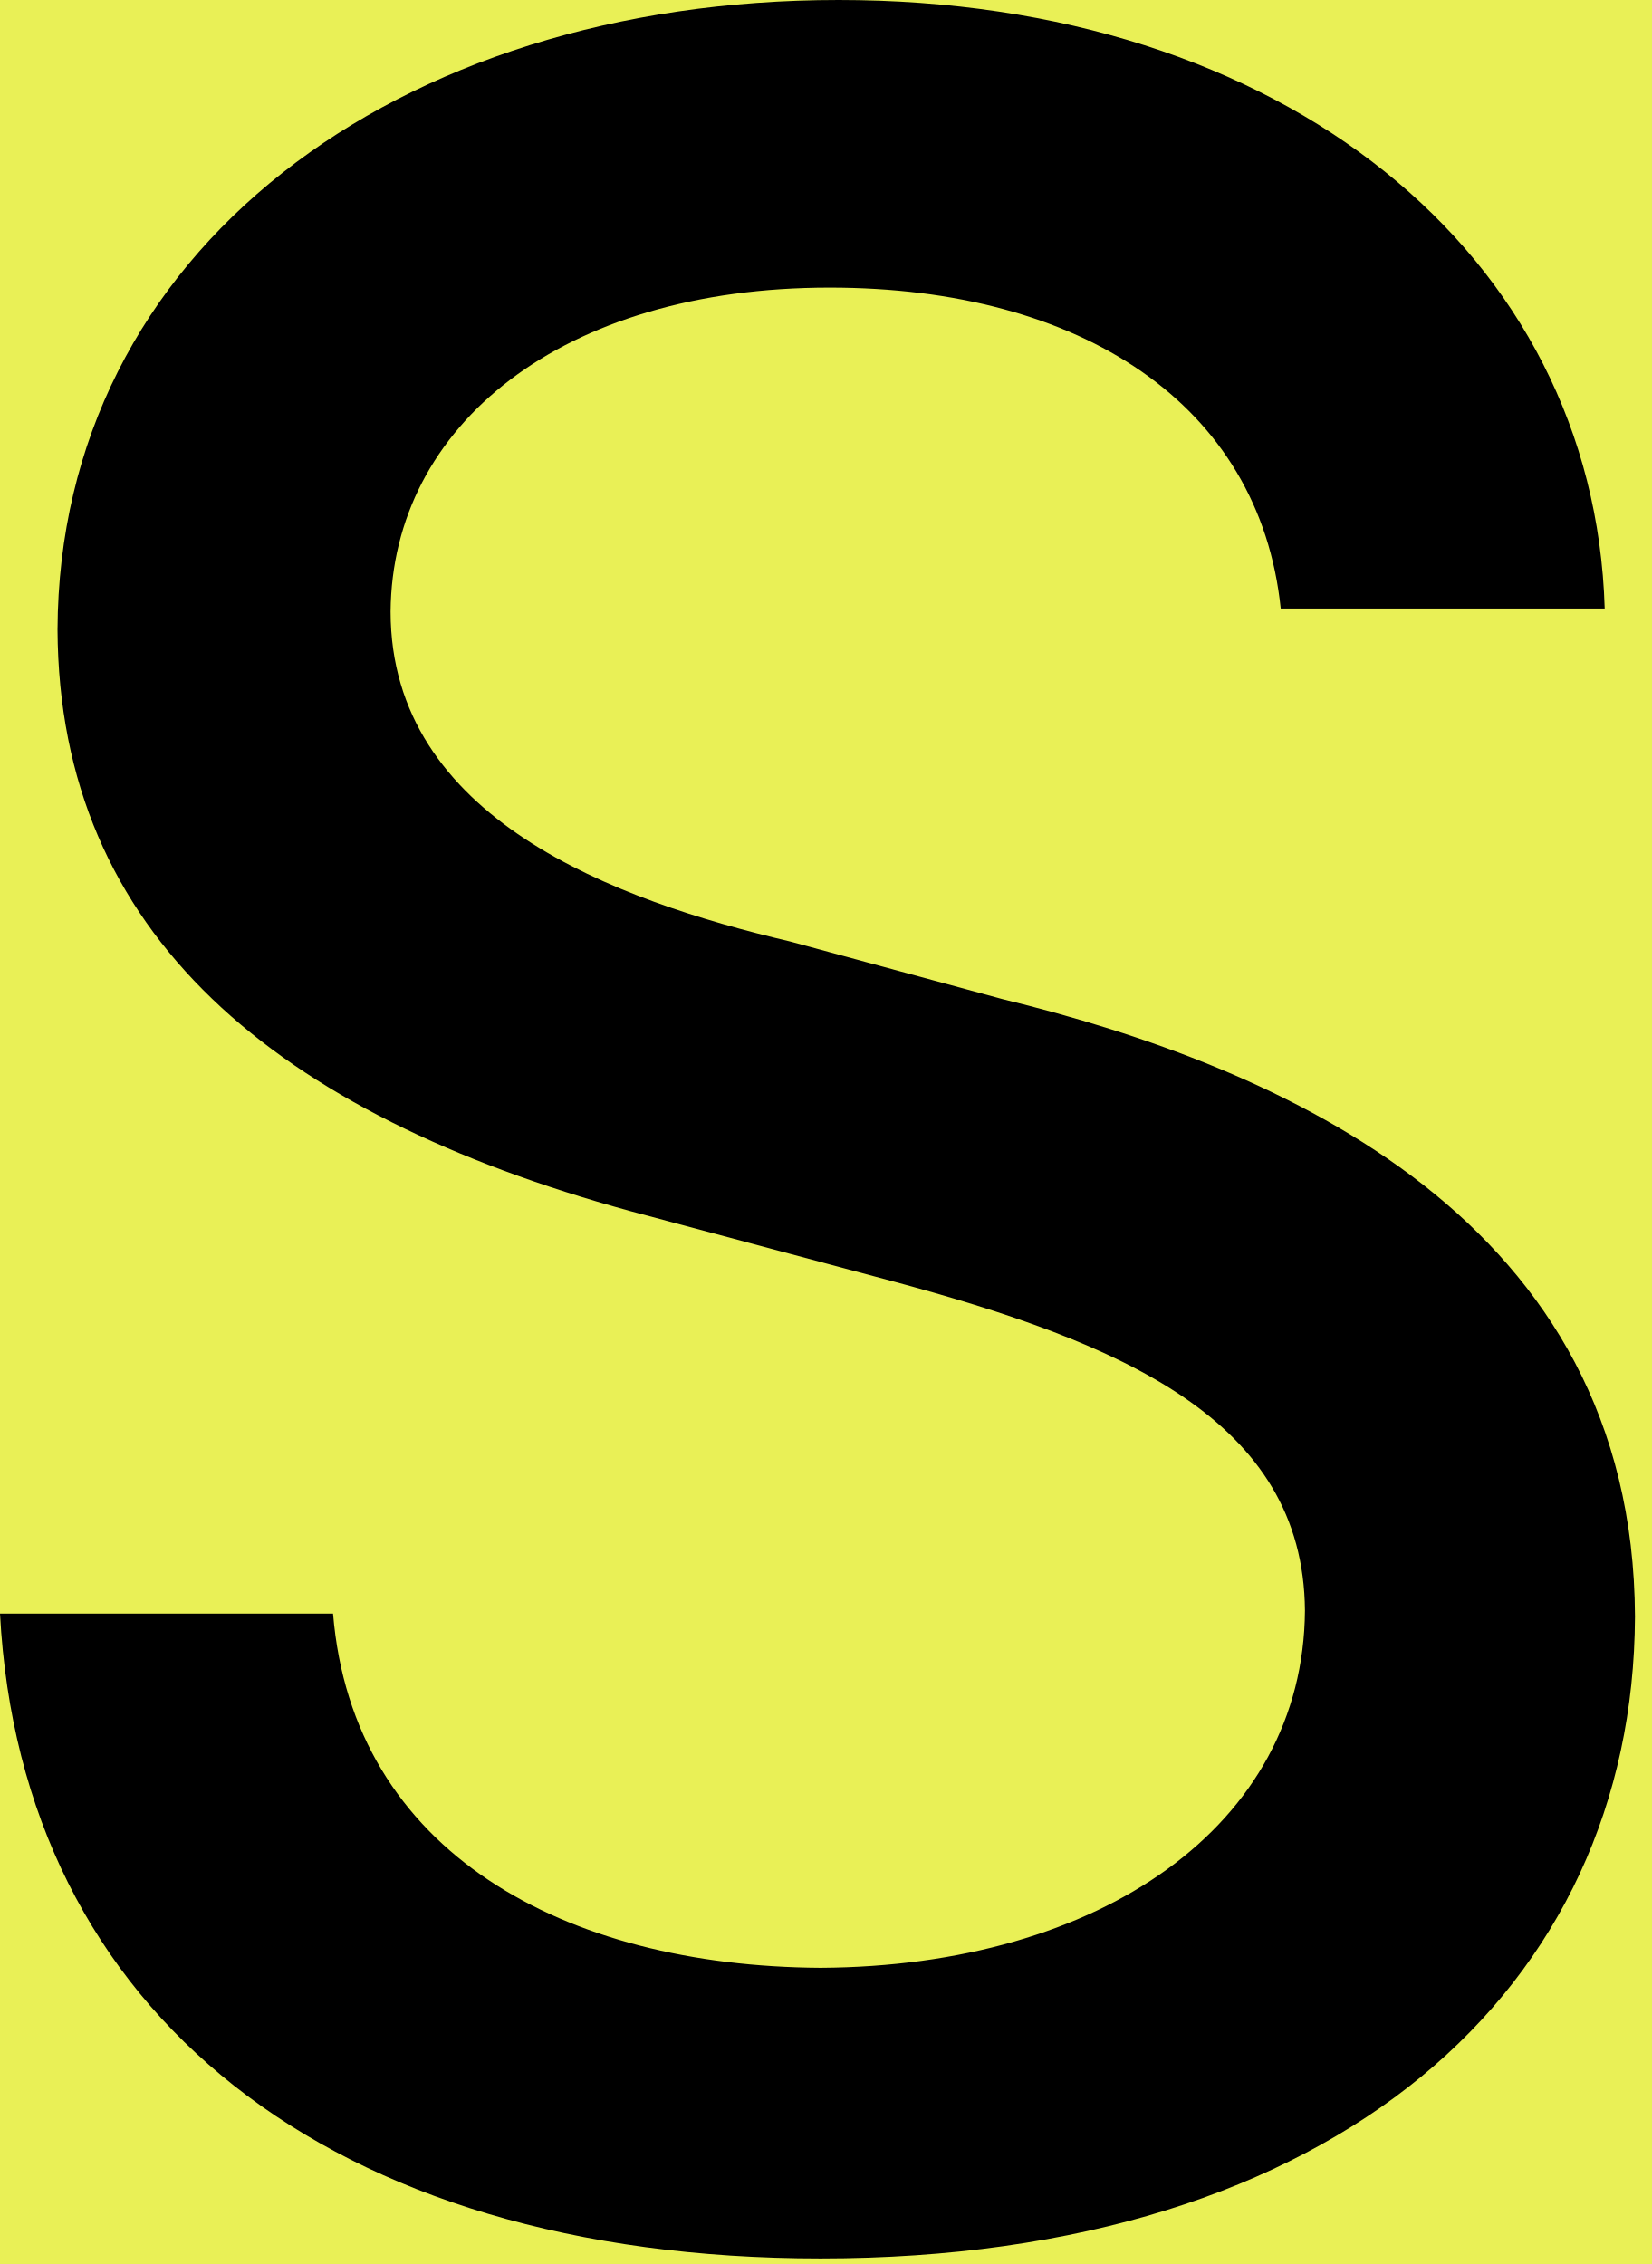
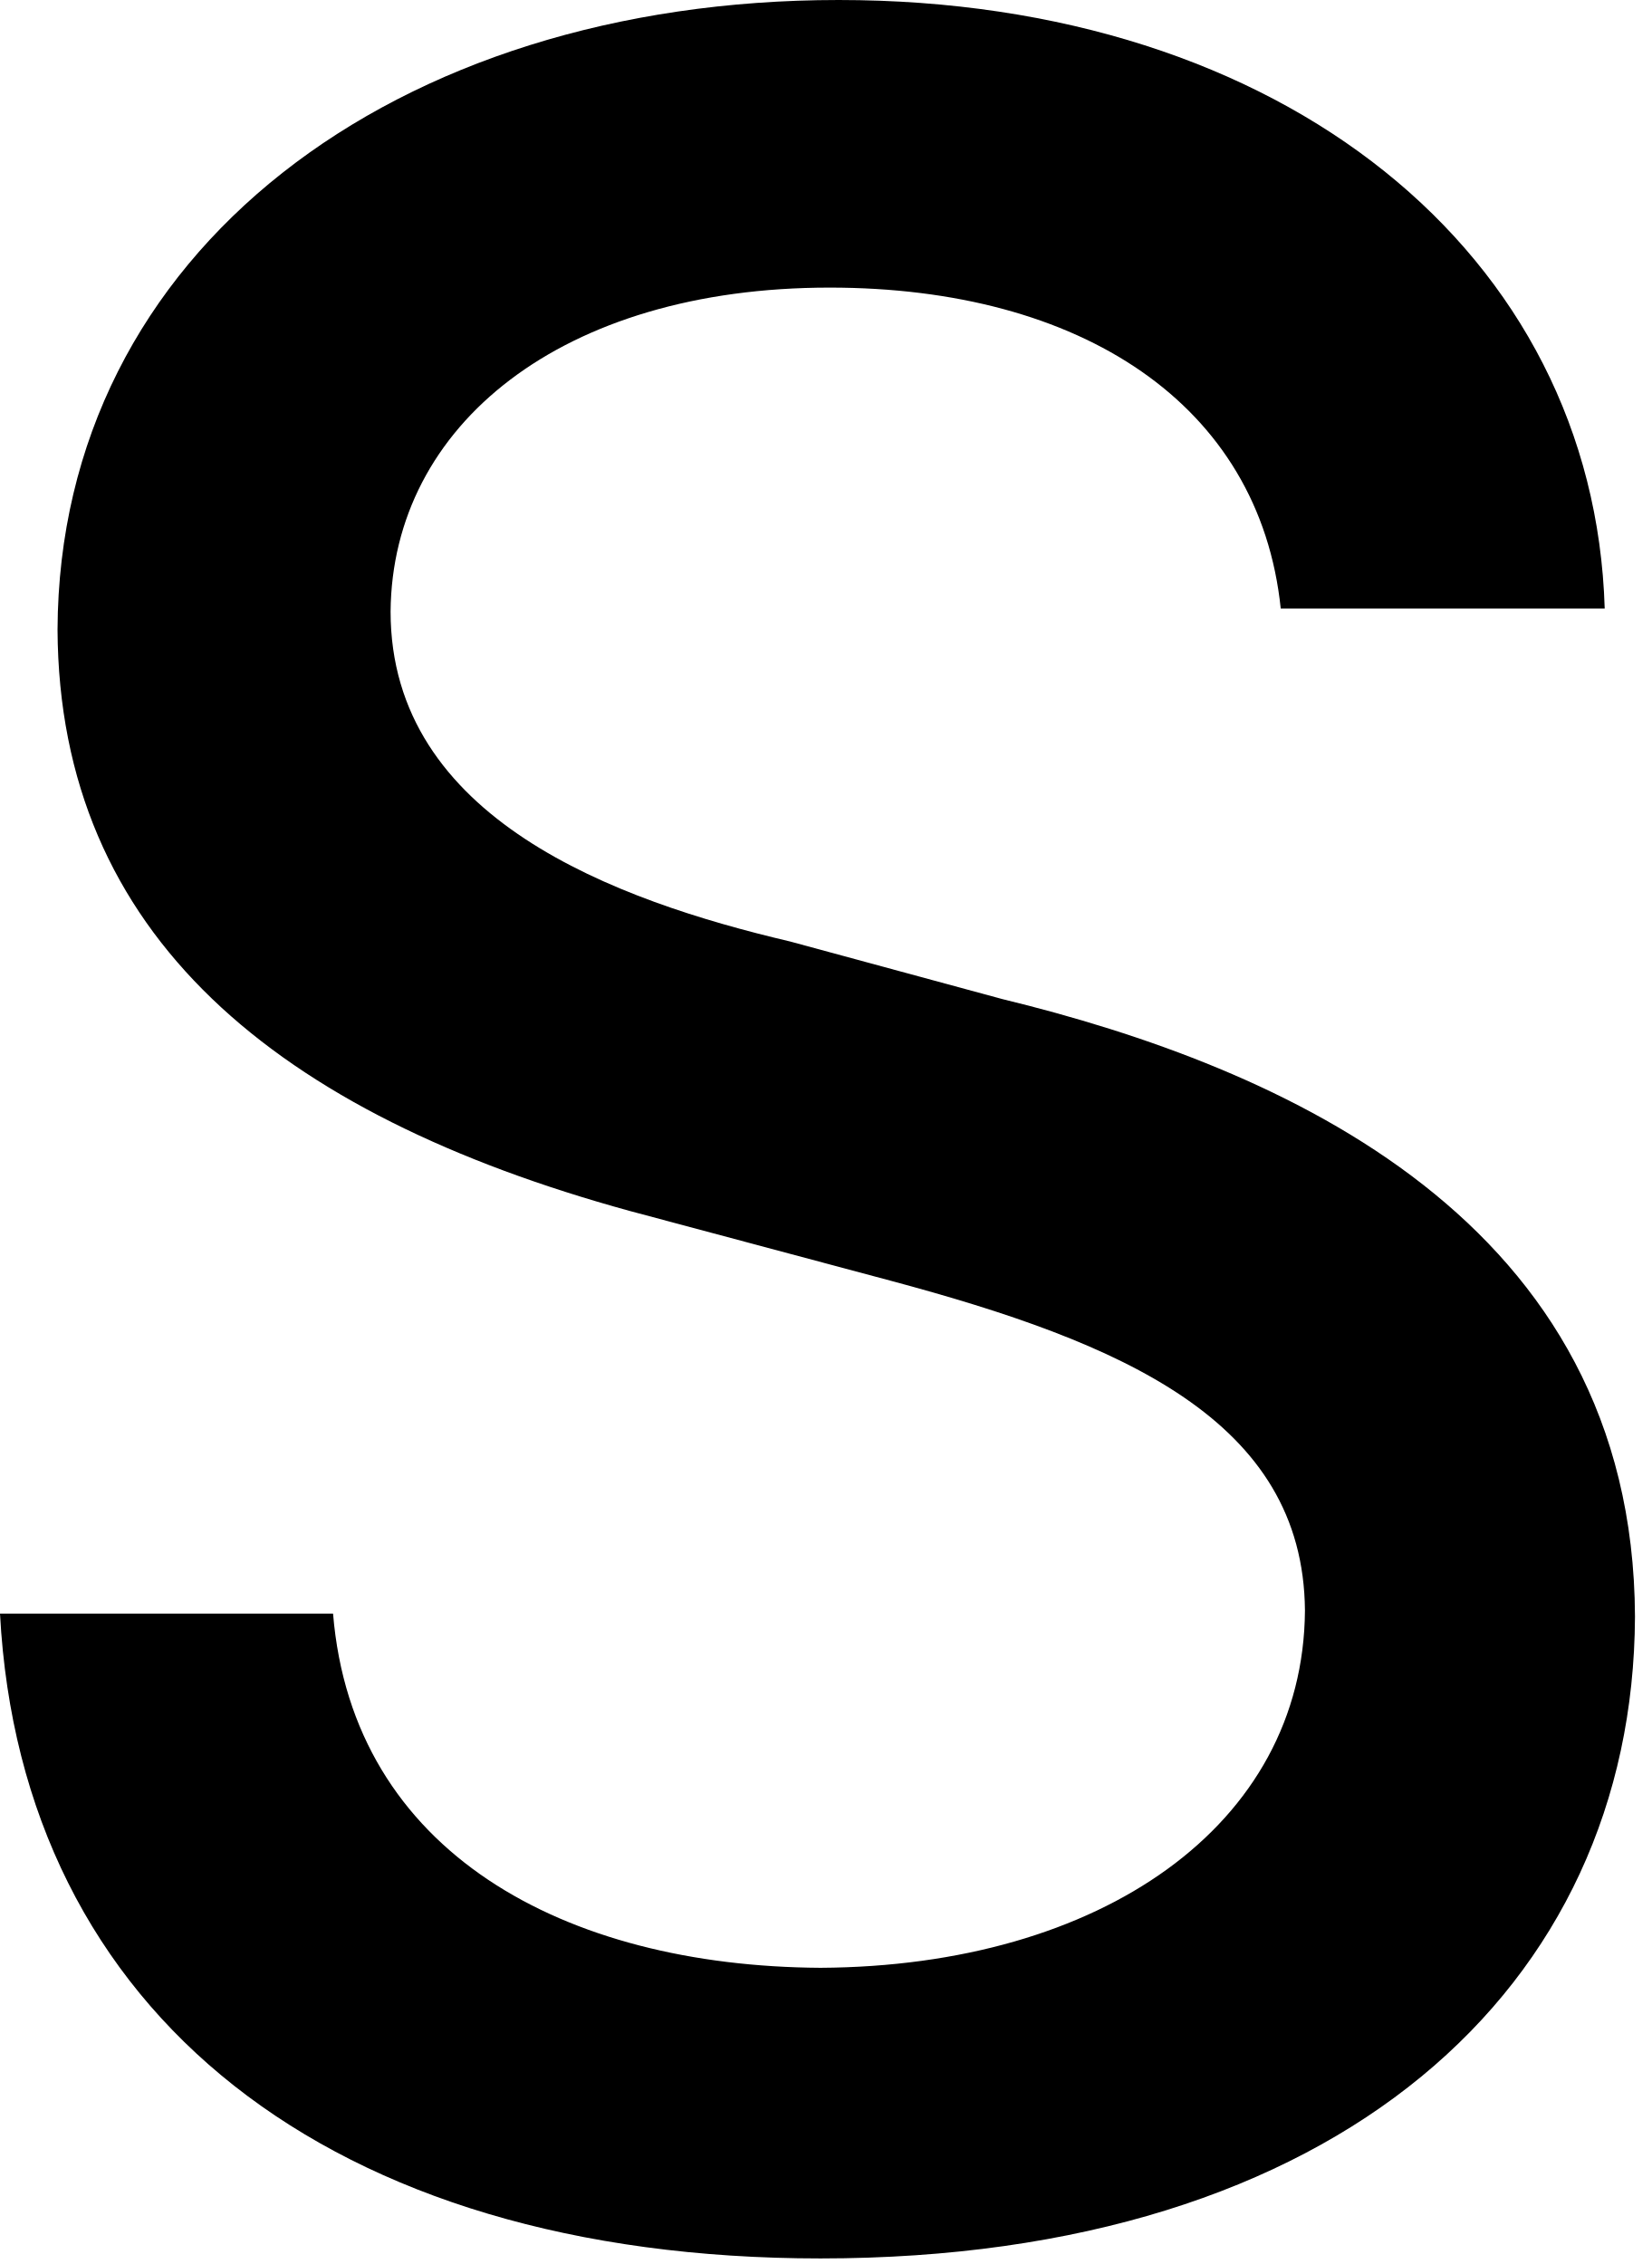
<svg xmlns="http://www.w3.org/2000/svg" width="89" height="122" viewBox="0 0 89 122" fill="none">
-   <rect width="89" height="122" fill="#F5F5F5" style="fill:#F5F5F5;fill:color(display-p3 0.961 0.961 0.961);fill-opacity:1;" />
  <g id="ë©ì¸íì´ì§">
-     <rect width="1920" height="1080" transform="translate(-927.18 -454)" fill="#E9F056" style="fill:#E9F056;fill:color(display-p3 0.914 0.941 0.337);fill-opacity:1;" />
    <g id="Frame 672">
      <path id="Vector" d="M69.007 32.791C67.865 21.779 58.24 15.498 44.7 15.498C30.262 15.498 21.126 22.921 21.045 32.954C21.045 44.129 33.198 48.533 42.579 50.736L53.998 53.835C69.088 57.506 88.012 65.744 88.094 87.115C88.012 107.099 72.107 121.7 44.21 121.7C17.782 121.7 1.142 108.486 0 86.952H17.945C19.006 99.84 30.425 105.957 44.21 106.039C59.3 105.957 70.231 98.372 70.312 86.789C70.231 76.511 60.442 72.351 47.962 69.007L33.932 65.255C14.927 60.034 3.181 50.409 3.1 33.932C3.181 13.54 21.289 0 45.189 0C69.17 0 85.892 13.704 86.463 32.791H69.007Z" fill="black" style="fill:black;fill-opacity:1;" />
    </g>
  </g>
</svg>
